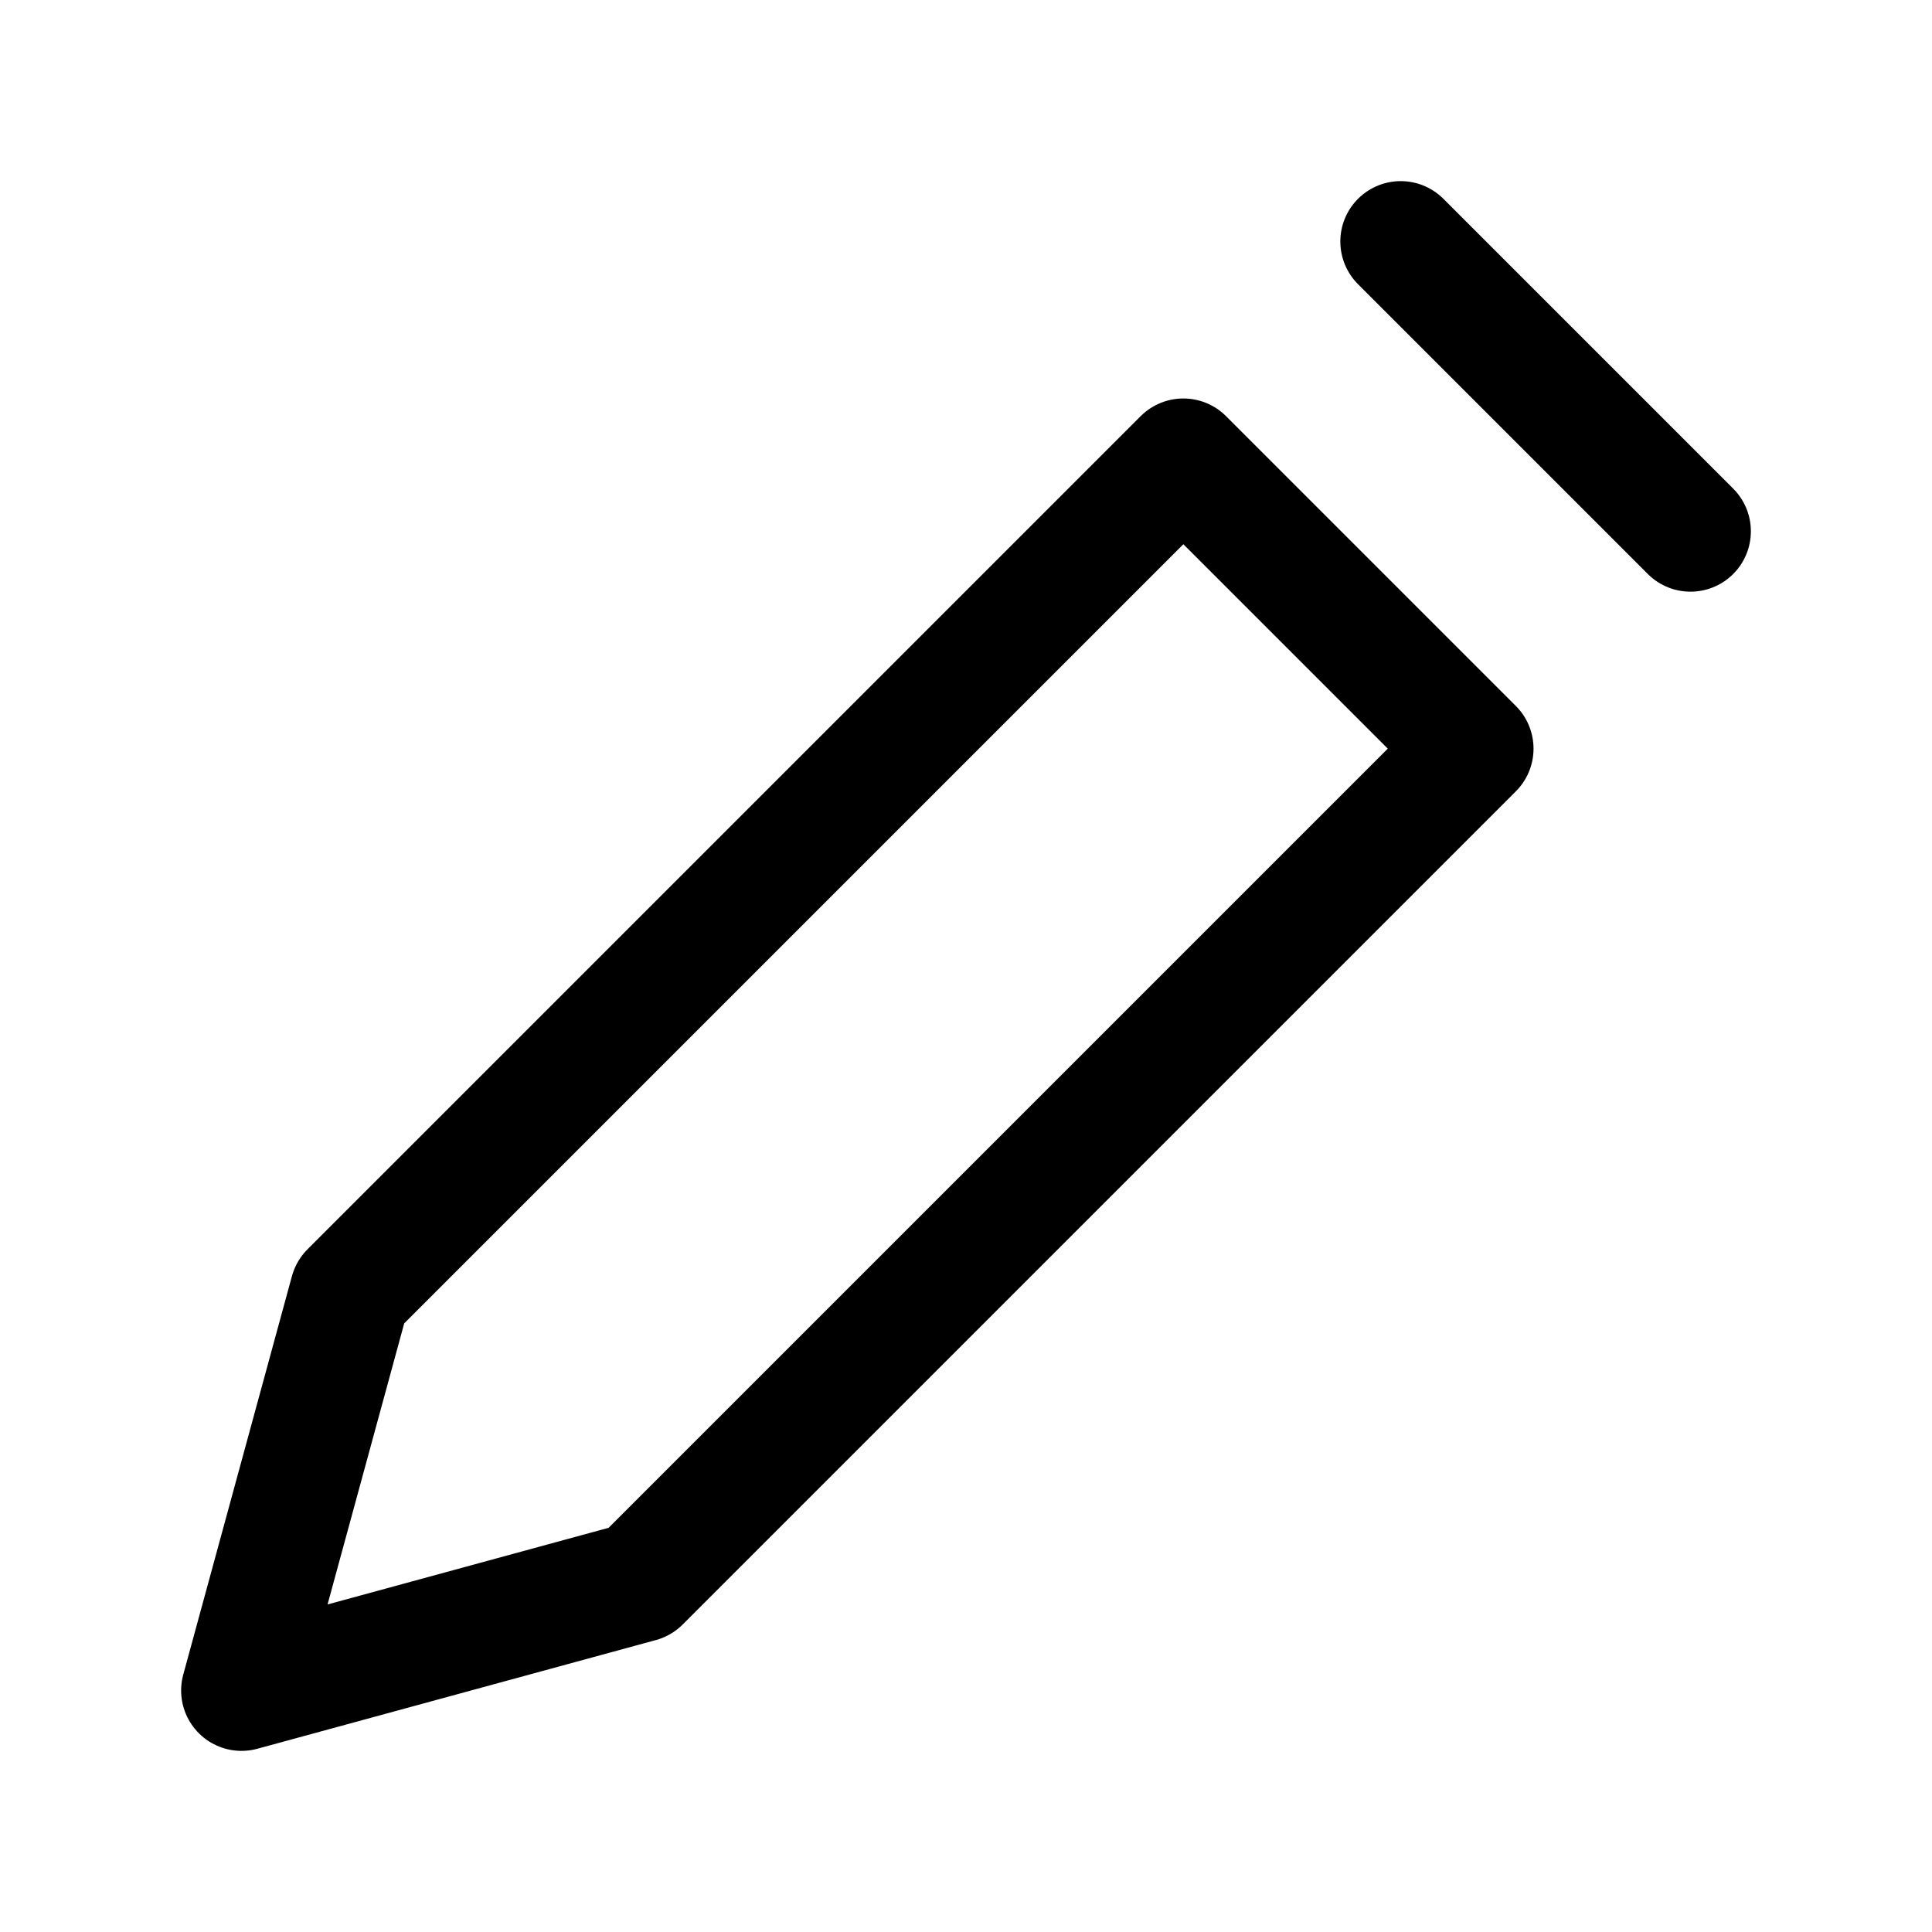
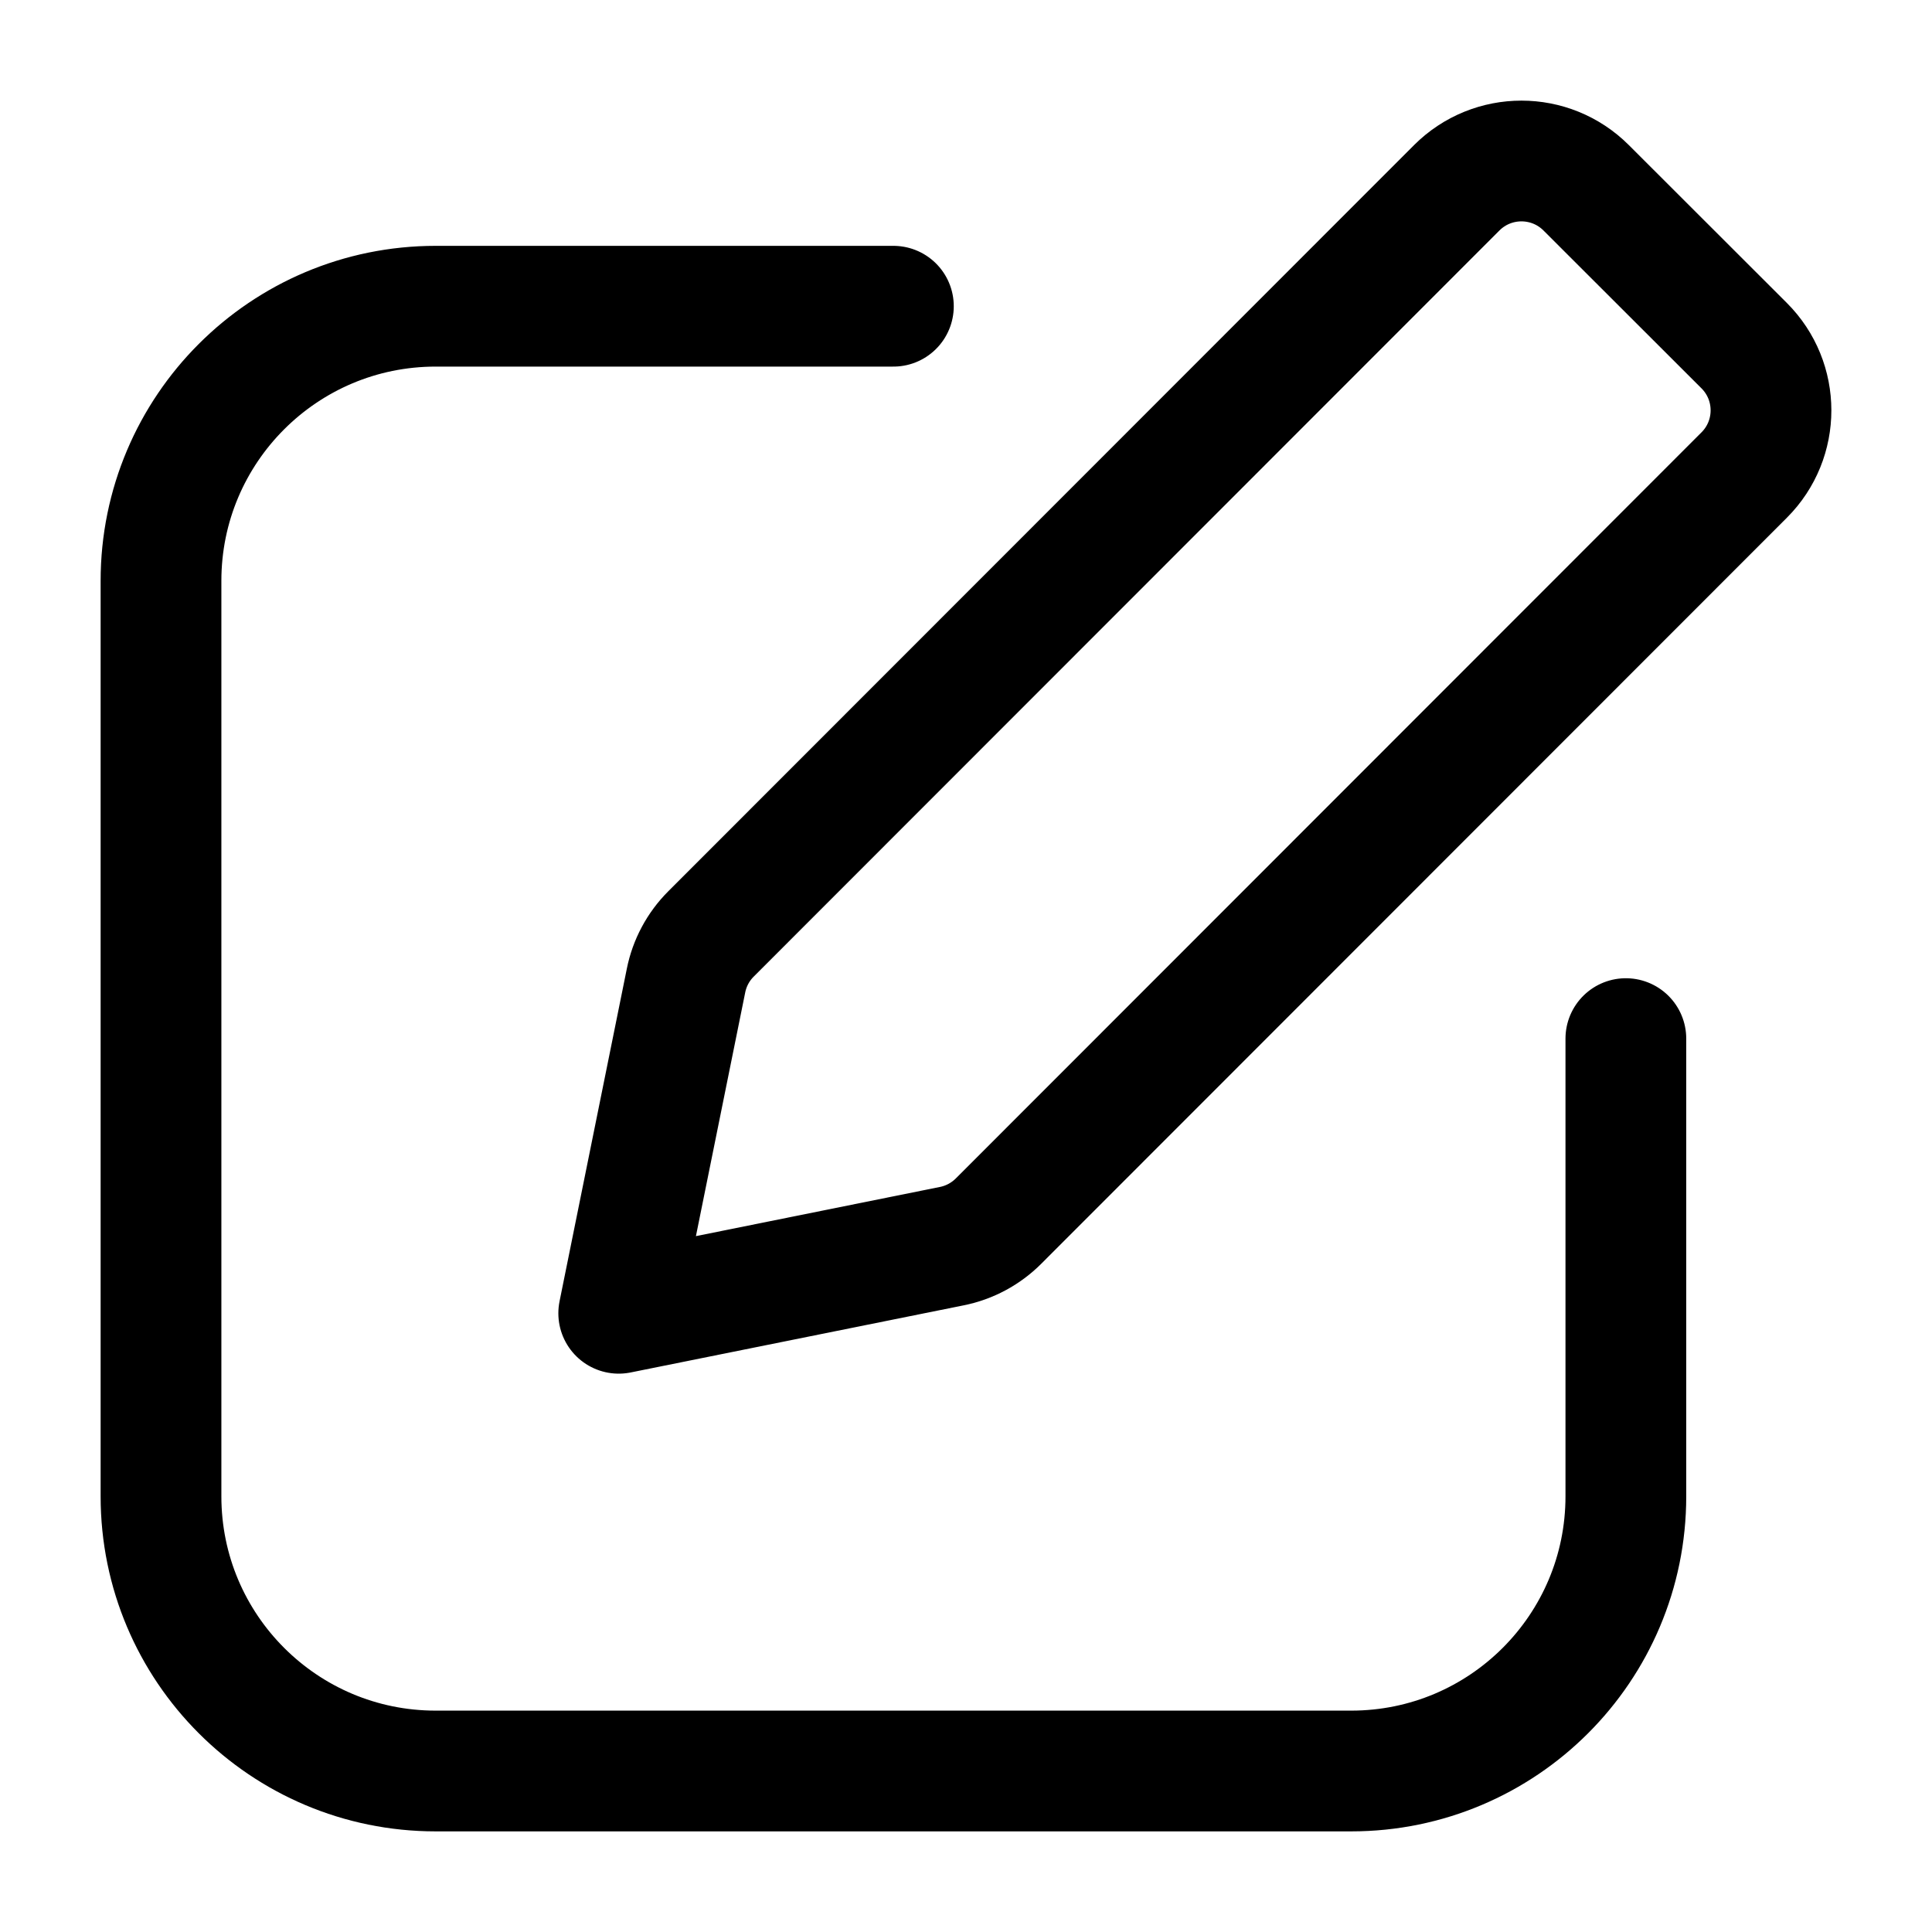
<svg xmlns="http://www.w3.org/2000/svg" width="24" height="24" viewBox="0 0 24 24" fill="none">
-   <path d="M17.4 3L21 6.6" stroke="black" stroke-width="1.5" stroke-linecap="round" stroke-linejoin="round" />
-   <path d="M7.95 19.65L18.3 9.3L14.7 5.7L4.35 16.05L3 21L7.95 19.65Z" stroke="black" stroke-width="1.5" stroke-linecap="round" stroke-linejoin="round" />
+   <path d="M11.098 3.804H5.412C3.528 3.804 2 5.331 2 7.215V18.588C2 20.473 3.528 22 5.412 22H16.785C18.669 22 20.197 20.473 20.197 18.588L20.197 12.902M7.686 16.314L11.824 15.48C12.044 15.436 12.246 15.327 12.404 15.169L21.667 5.901C22.111 5.457 22.111 4.737 21.666 4.293L19.704 2.333C19.26 1.889 18.54 1.889 18.096 2.333L8.832 11.602C8.674 11.76 8.566 11.961 8.522 12.181L7.686 16.314Z" stroke="black" stroke-width="1.5" stroke-linecap="round" stroke-linejoin="round" />
</svg>
